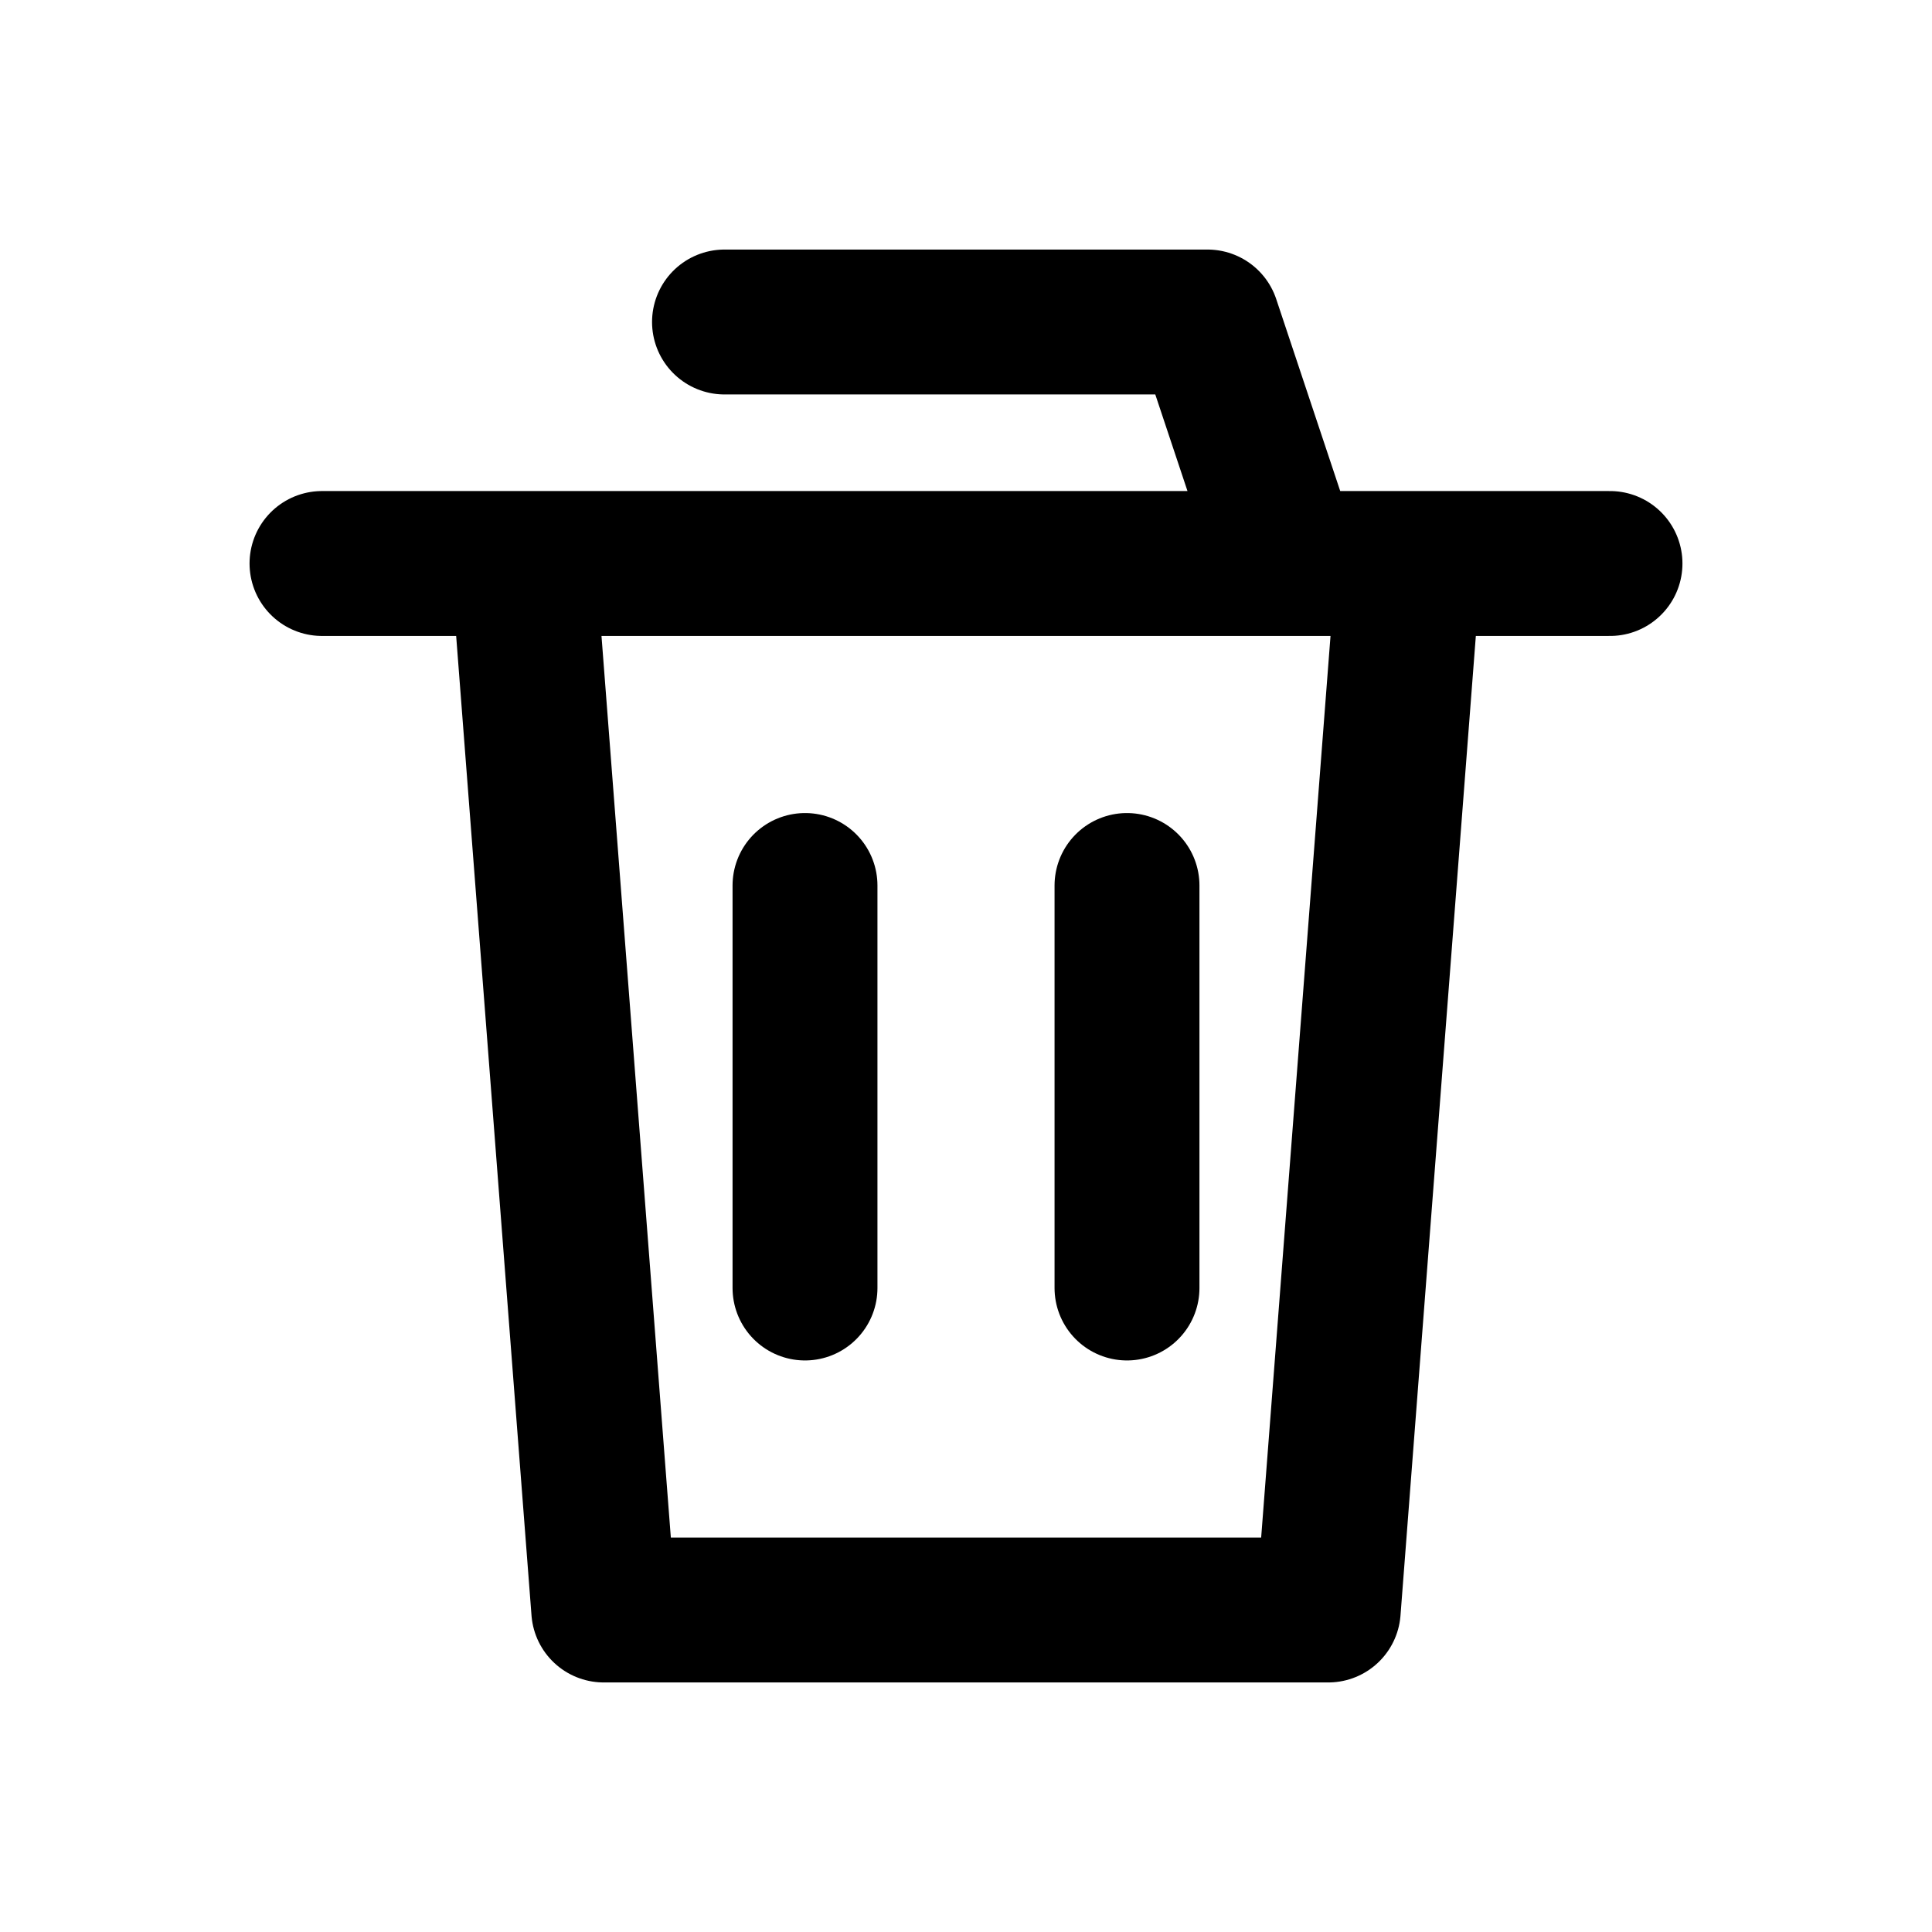
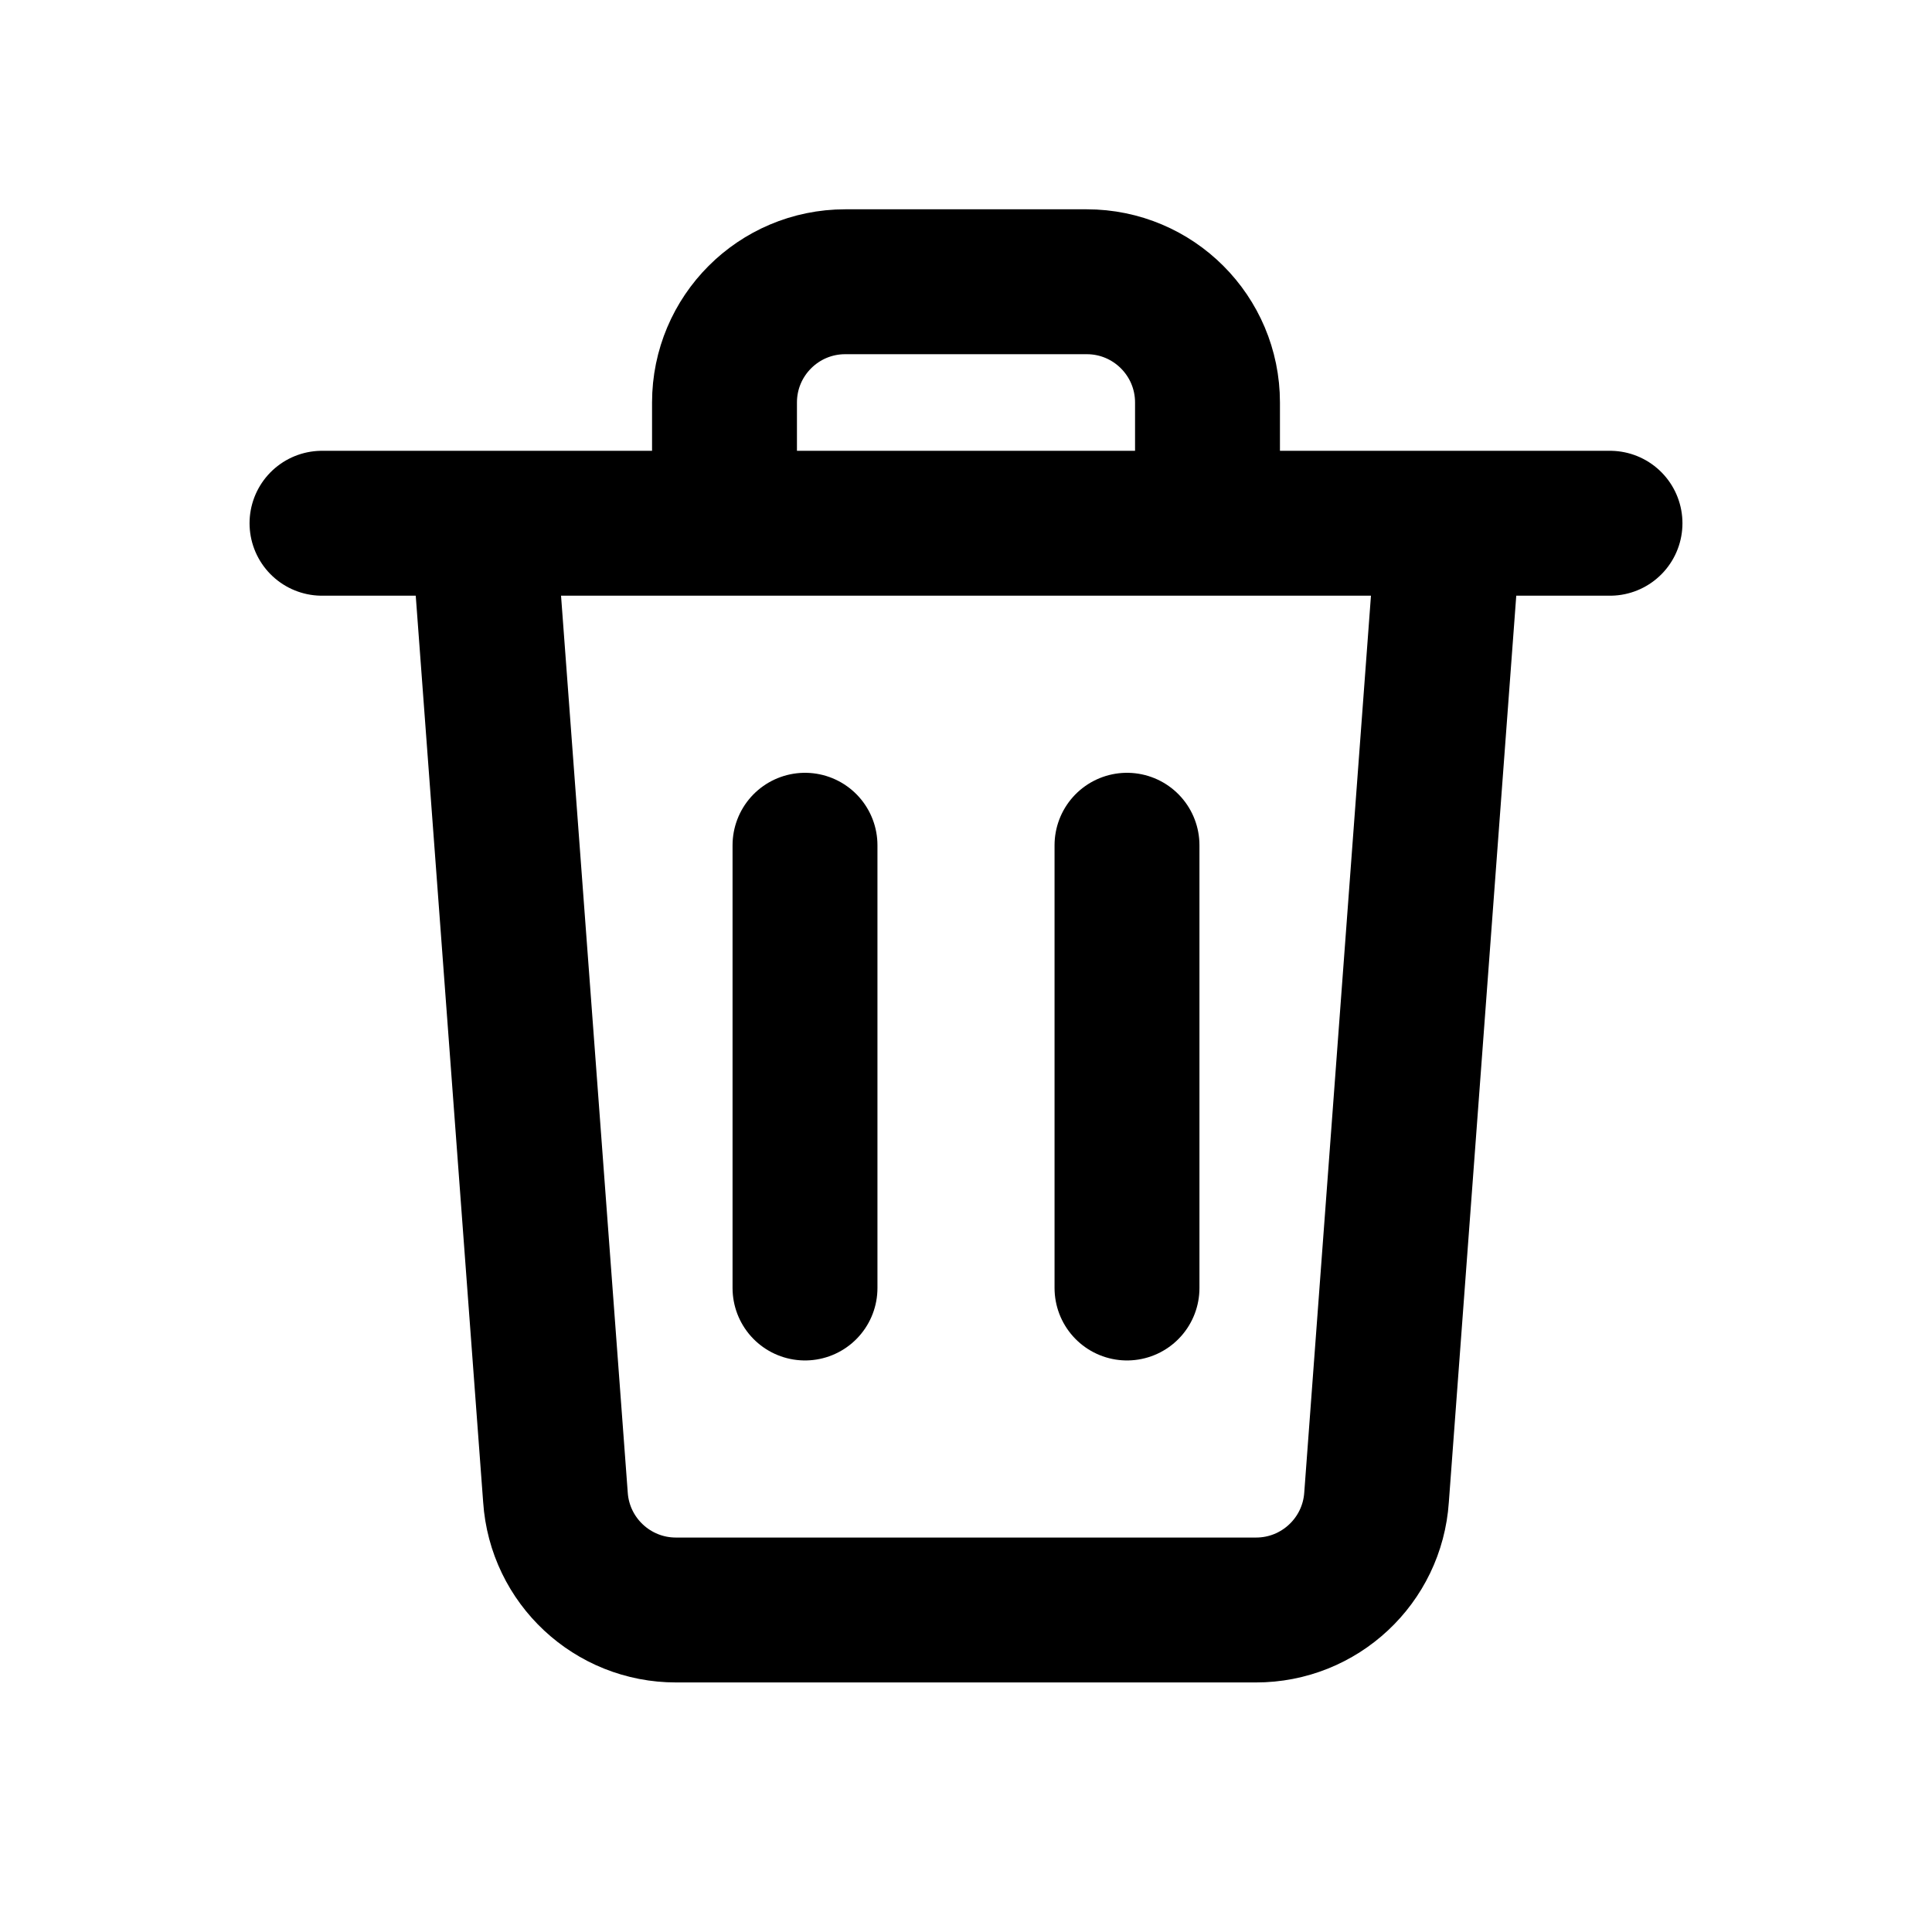
<svg xmlns="http://www.w3.org/2000/svg" viewBox="0 0 24 24">
-   <path fill="none" stroke="#000" stroke-linecap="round" stroke-linejoin="round" stroke-width="1.8" d="M4 7h16M9 4h6l1 3M6.5 7l1 13h9l1-13M10 11v5m4-5v5" />
+   <path fill="none" stroke="#000" stroke-linecap="round" stroke-linejoin="round" stroke-width="1.8" d="M4 6.5h16M9 6.5V5a1.5 1.5 0 0 1 1.5-1.5h3A1.5 1.5 0 0 1 15 5v1.5M6 6.5l.9 12.1A1.5 1.5 0 0 0 8.4 20h7.2a1.5 1.5 0 0 0 1.5-1.4L18 6.5M10 10.5v5.5m4-5.5v5.5" />
</svg>
